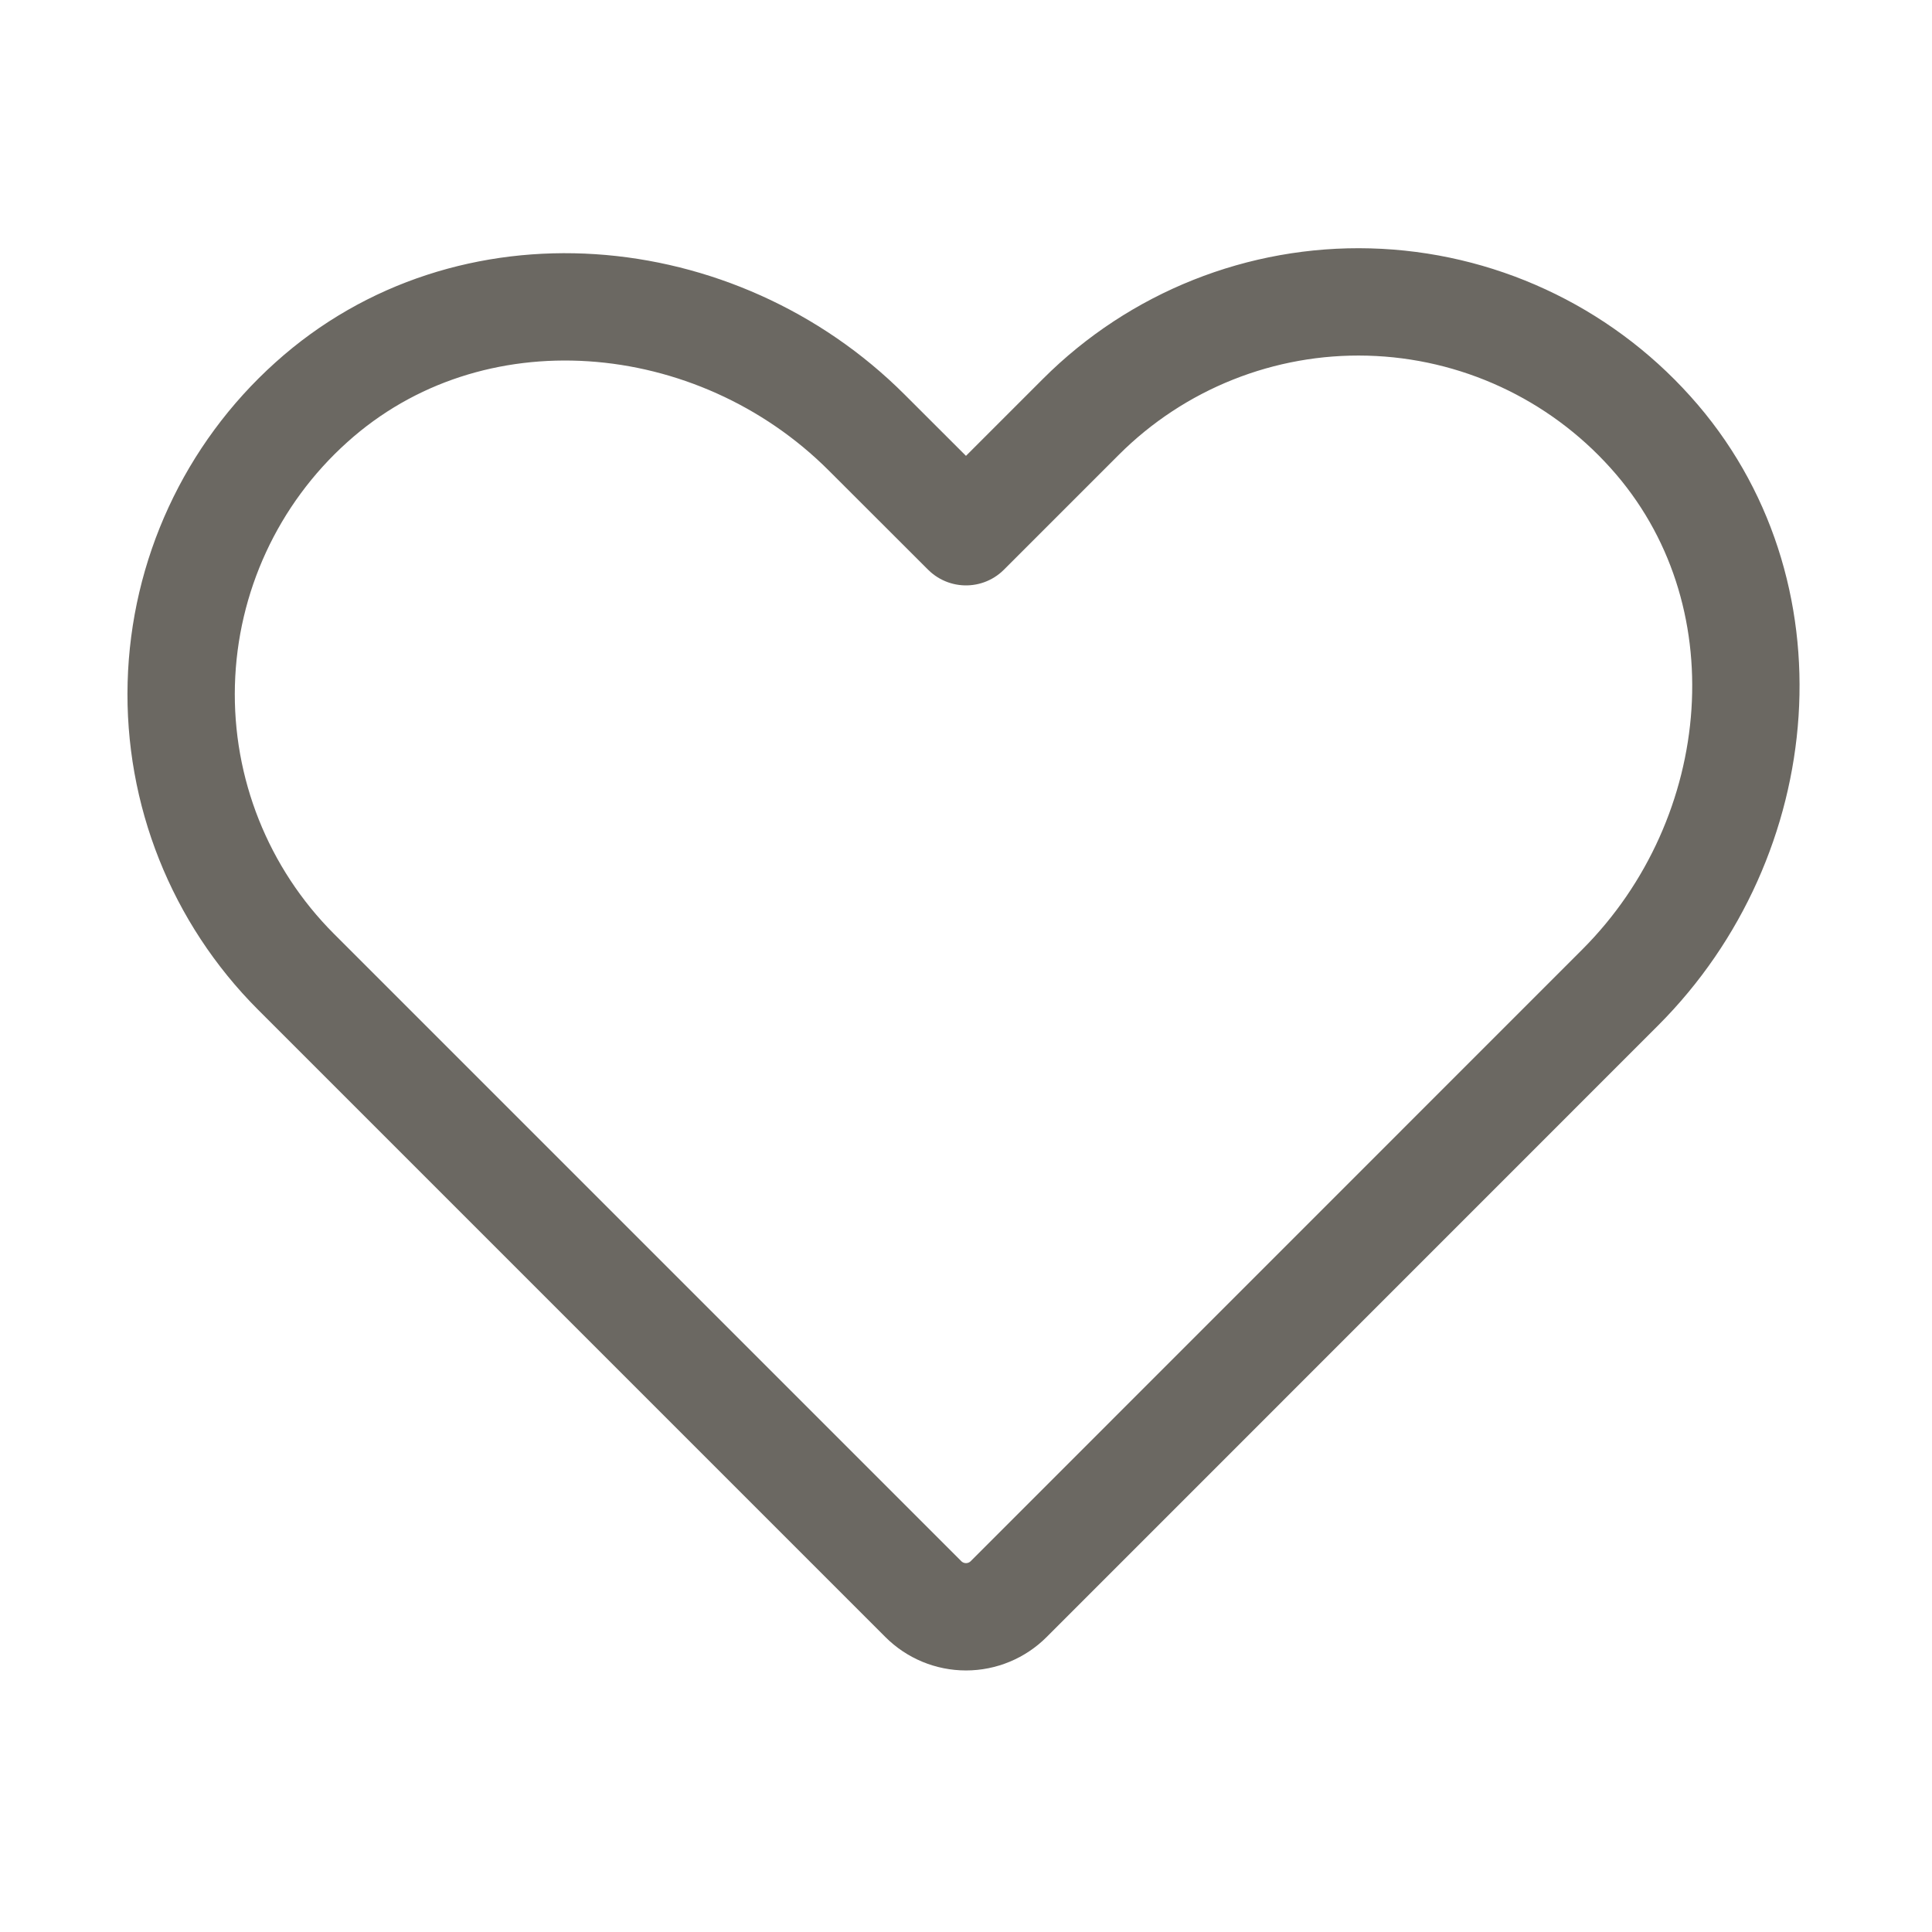
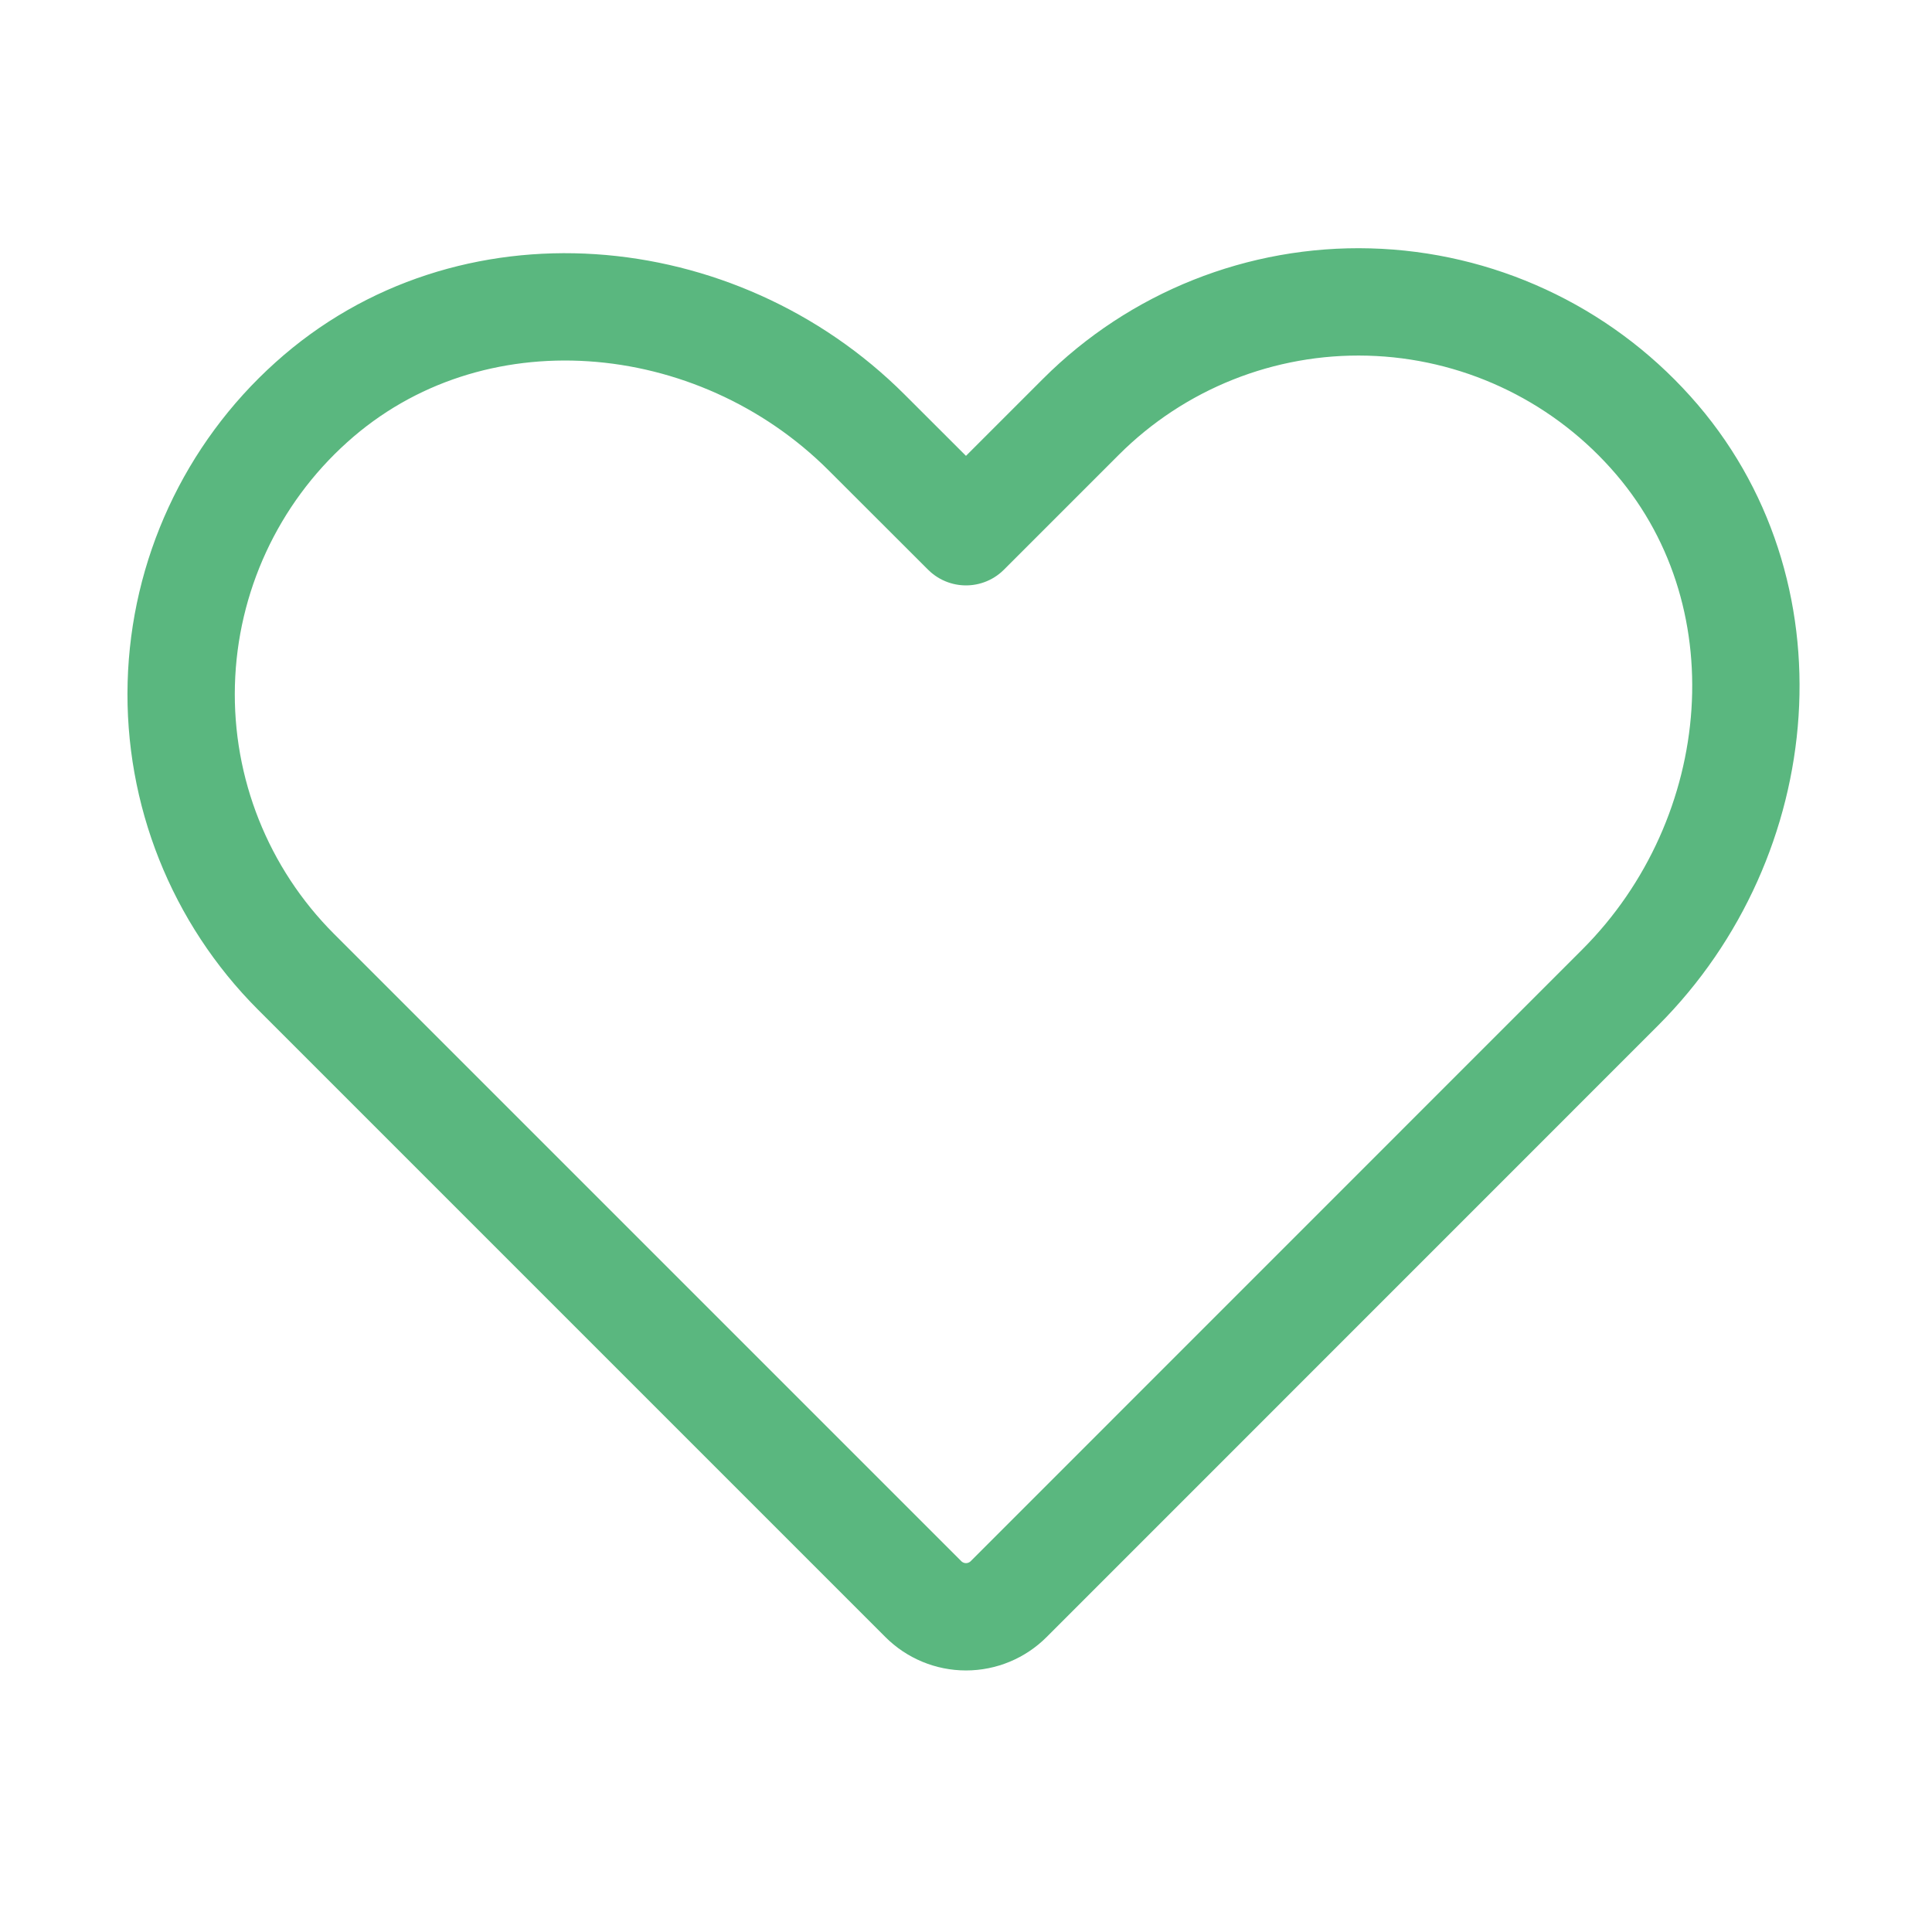
<svg xmlns="http://www.w3.org/2000/svg" width="18" height="18" fill="none">
-   <path d="M9.398 14.898 15.095 9.2c1.4-1.4 1.607-3.703.282-5.174a3.657 3.657 0 0 0-5.306-.143L9 4.954l-.925-.924c-1.4-1.4-3.703-1.607-5.174-.282a3.657 3.657 0 0 0-.143 5.306l5.844 5.844a.562.562 0 0 0 .796 0Z" stroke="#6B6862" stroke-linecap="round" stroke-linejoin="round" />
+   <path d="M9.398 14.898 15.095 9.2c1.4-1.4 1.607-3.703.282-5.174a3.657 3.657 0 0 0-5.306-.143L9 4.954l-.925-.924c-1.4-1.4-3.703-1.607-5.174-.282a3.657 3.657 0 0 0-.143 5.306l5.844 5.844a.562.562 0 0 0 .796 0Z" stroke="#5ab77f" stroke-linecap="round" stroke-linejoin="round" />
</svg>
